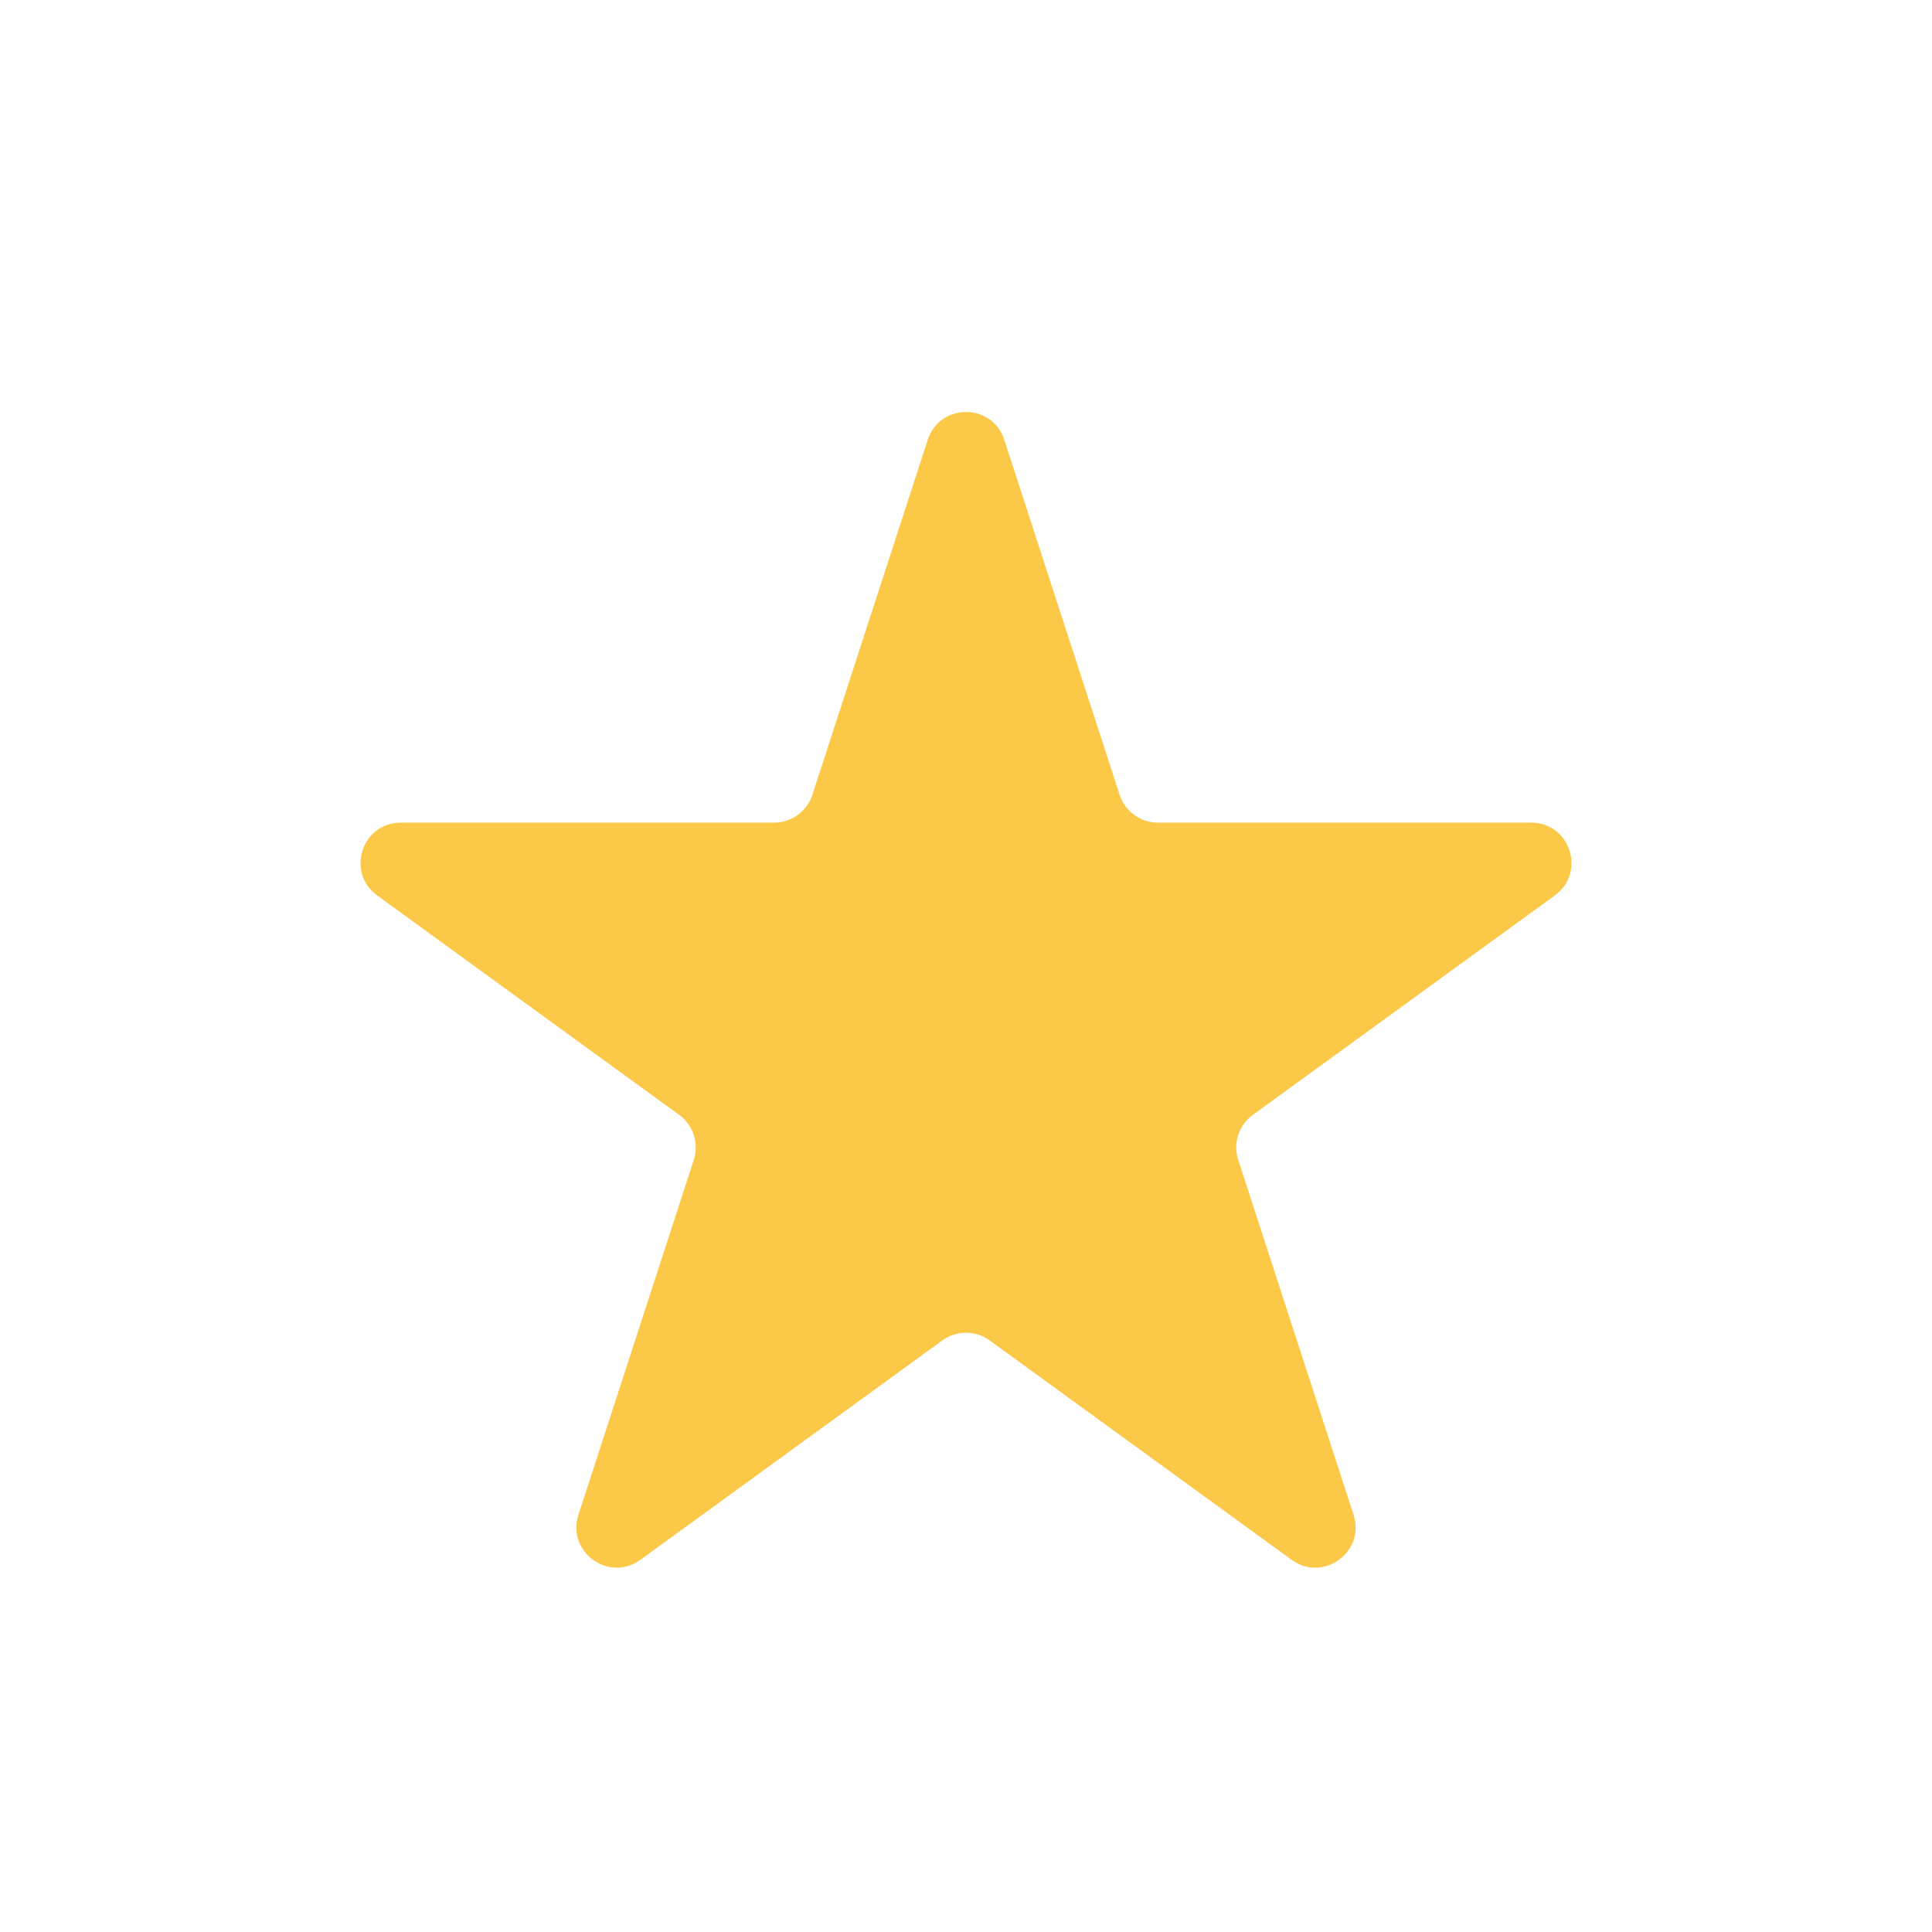
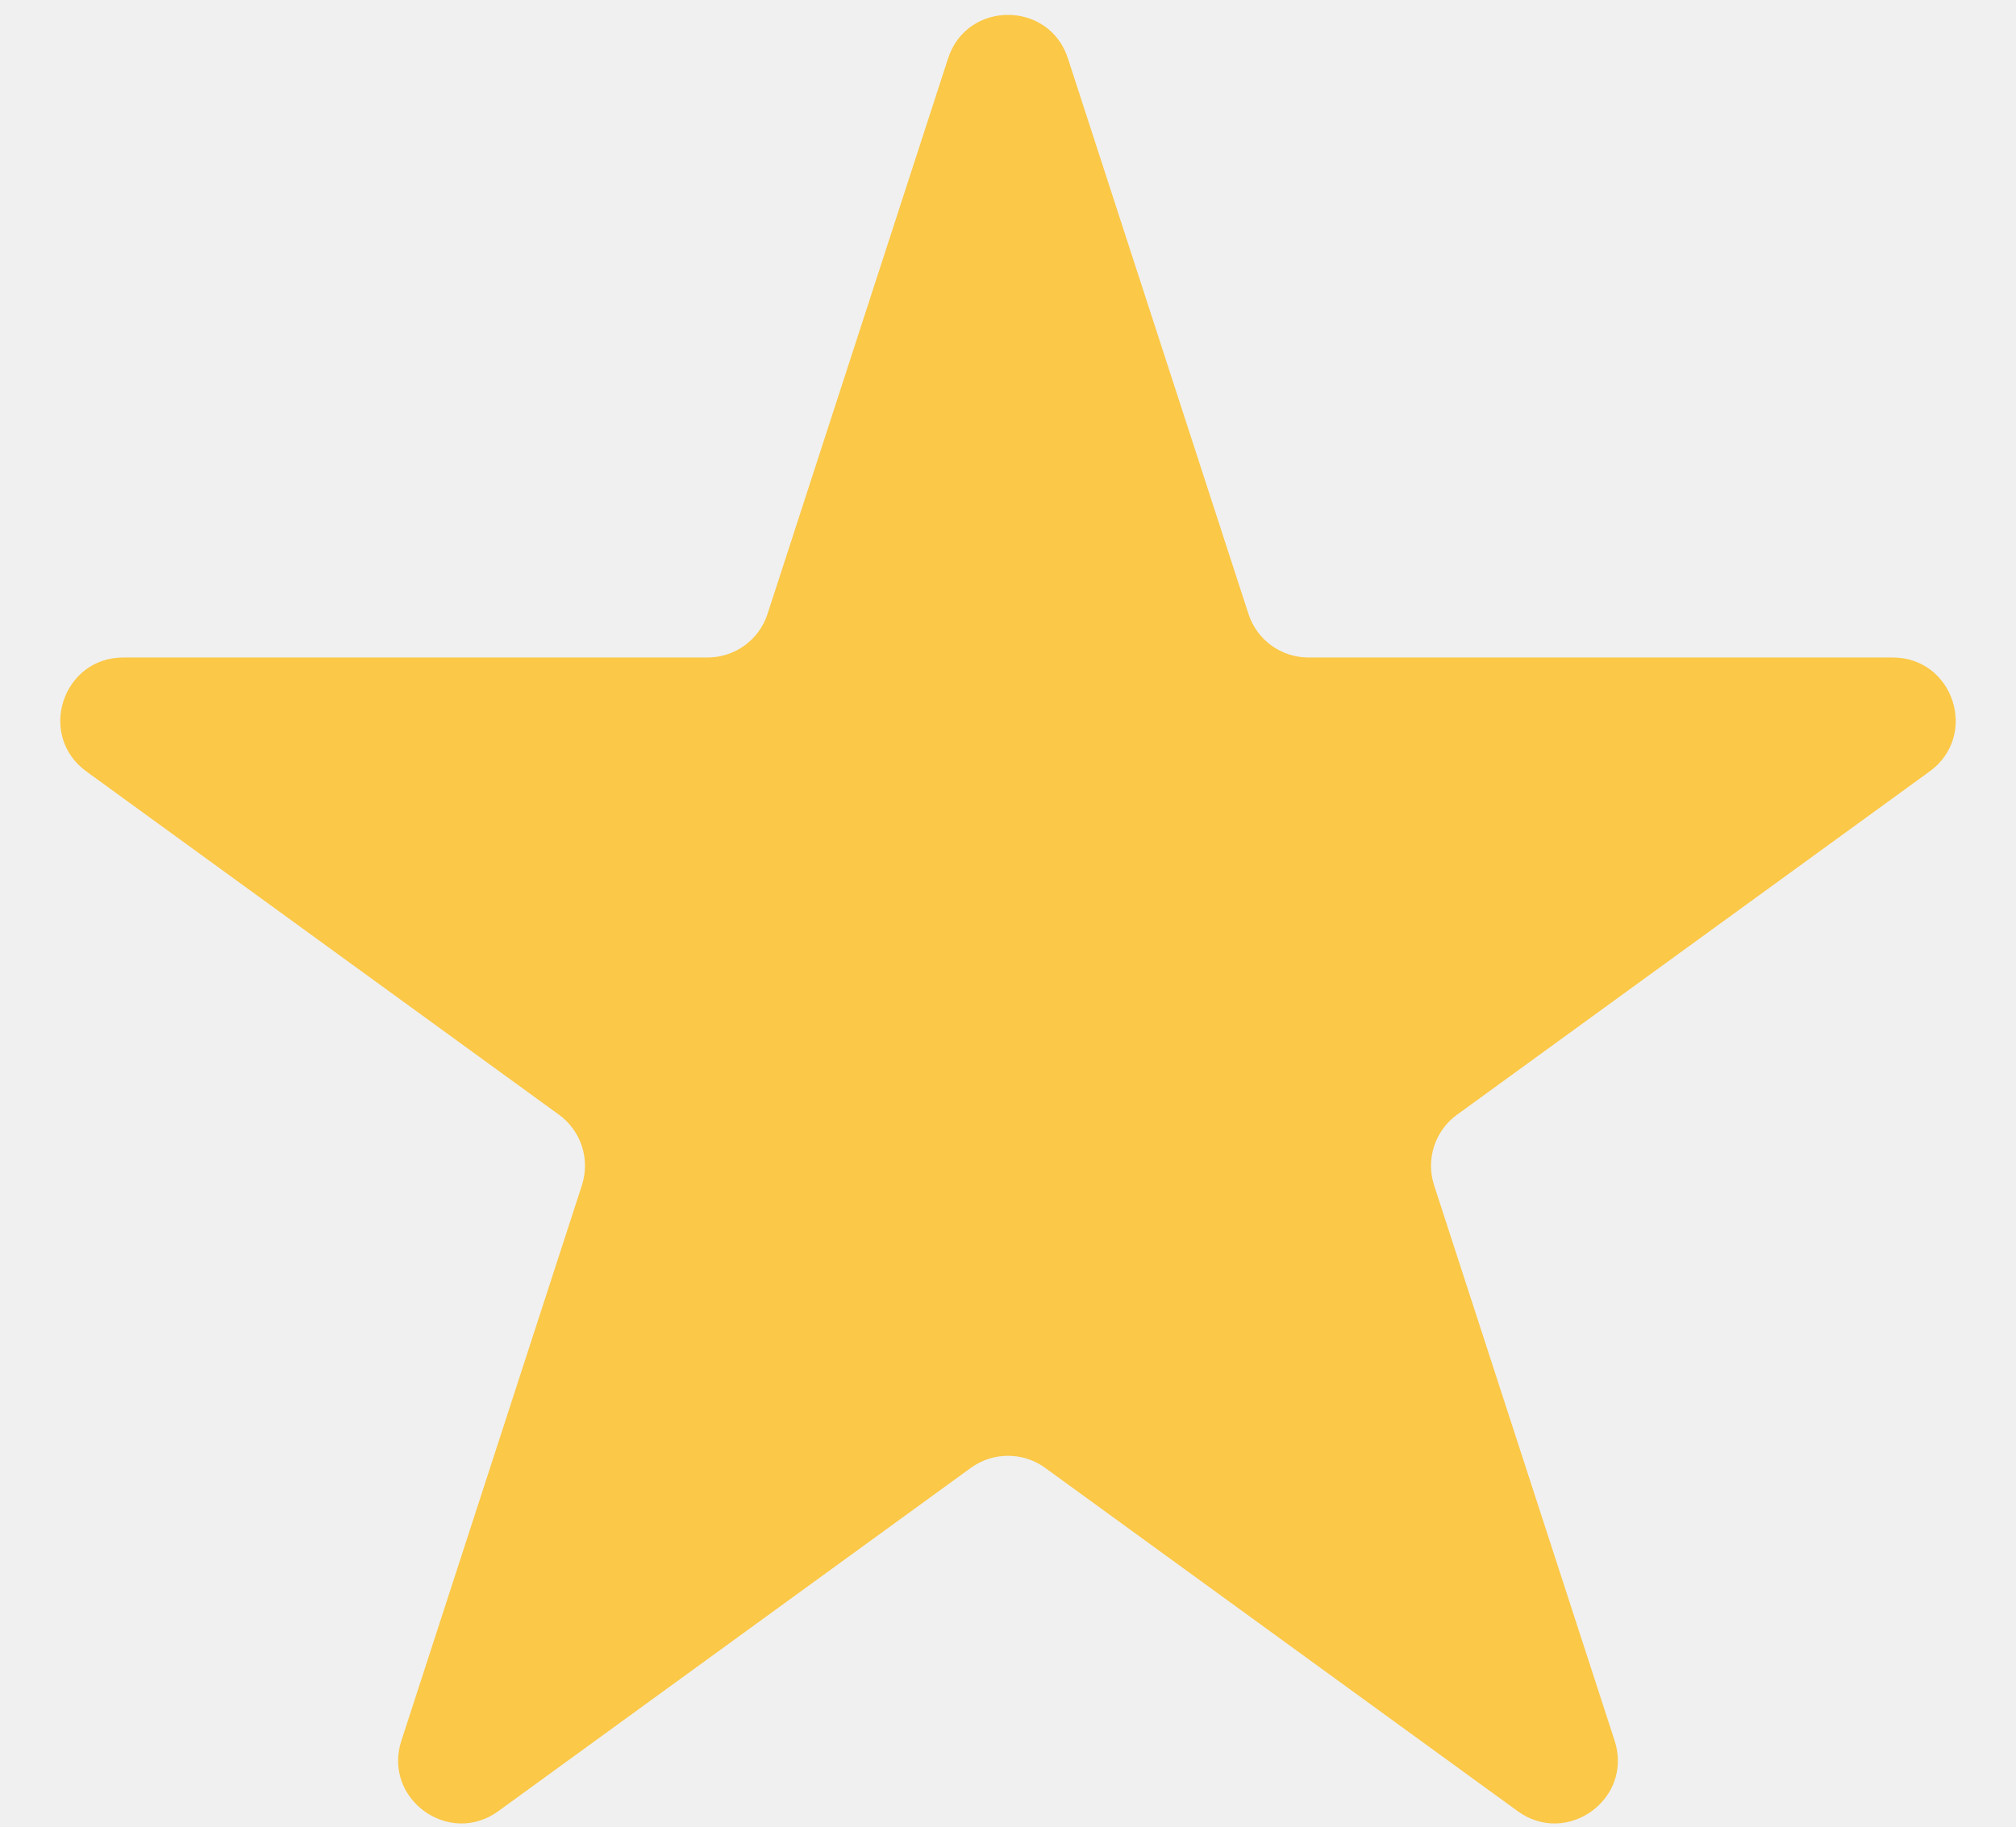
- <svg xmlns="http://www.w3.org/2000/svg" width="48" height="48" viewBox="0 0 48 48" fill="none">
-   <rect width="48" height="48" fill="white" />
-   <path d="M23.049 10.927C23.348 10.006 24.652 10.006 24.951 10.927L27.817 19.747C27.951 20.159 28.335 20.438 28.768 20.438H38.041C39.01 20.438 39.413 21.677 38.629 22.247L31.127 27.698C30.776 27.952 30.63 28.404 30.763 28.816L33.629 37.635C33.928 38.557 32.874 39.323 32.09 38.753L24.588 33.302C24.237 33.048 23.763 33.048 23.412 33.302L15.91 38.753C15.126 39.323 14.072 38.557 14.371 37.635L17.237 28.816C17.37 28.404 17.224 27.952 16.873 27.698L9.371 22.247C8.587 21.677 8.99 20.438 9.959 20.438H19.232C19.665 20.438 20.049 20.159 20.183 19.747L23.049 10.927Z" fill="#FBC847" />
+ <svg xmlns="http://www.w3.org/2000/svg" width="32" height="29" viewBox="0 0 32 29" fill="none">
+   <path d="M15.049 0.927C15.348 0.006 16.652 0.006 16.951 0.927L19.817 9.747C19.951 10.159 20.335 10.438 20.768 10.438H30.041C31.01 10.438 31.413 11.677 30.629 12.247L23.127 17.697C22.776 17.952 22.63 18.404 22.763 18.816L25.629 27.635C25.928 28.556 24.874 29.323 24.09 28.753L16.588 23.302C16.237 23.048 15.763 23.048 15.412 23.302L7.91 28.753C7.126 29.323 6.072 28.556 6.371 27.635L9.237 18.816C9.37 18.404 9.224 17.952 8.873 17.697L1.371 12.247C0.587 11.677 0.99 10.438 1.959 10.438H11.232C11.665 10.438 12.049 10.159 12.183 9.747L15.049 0.927Z" fill="#FBC847" />
</svg>
